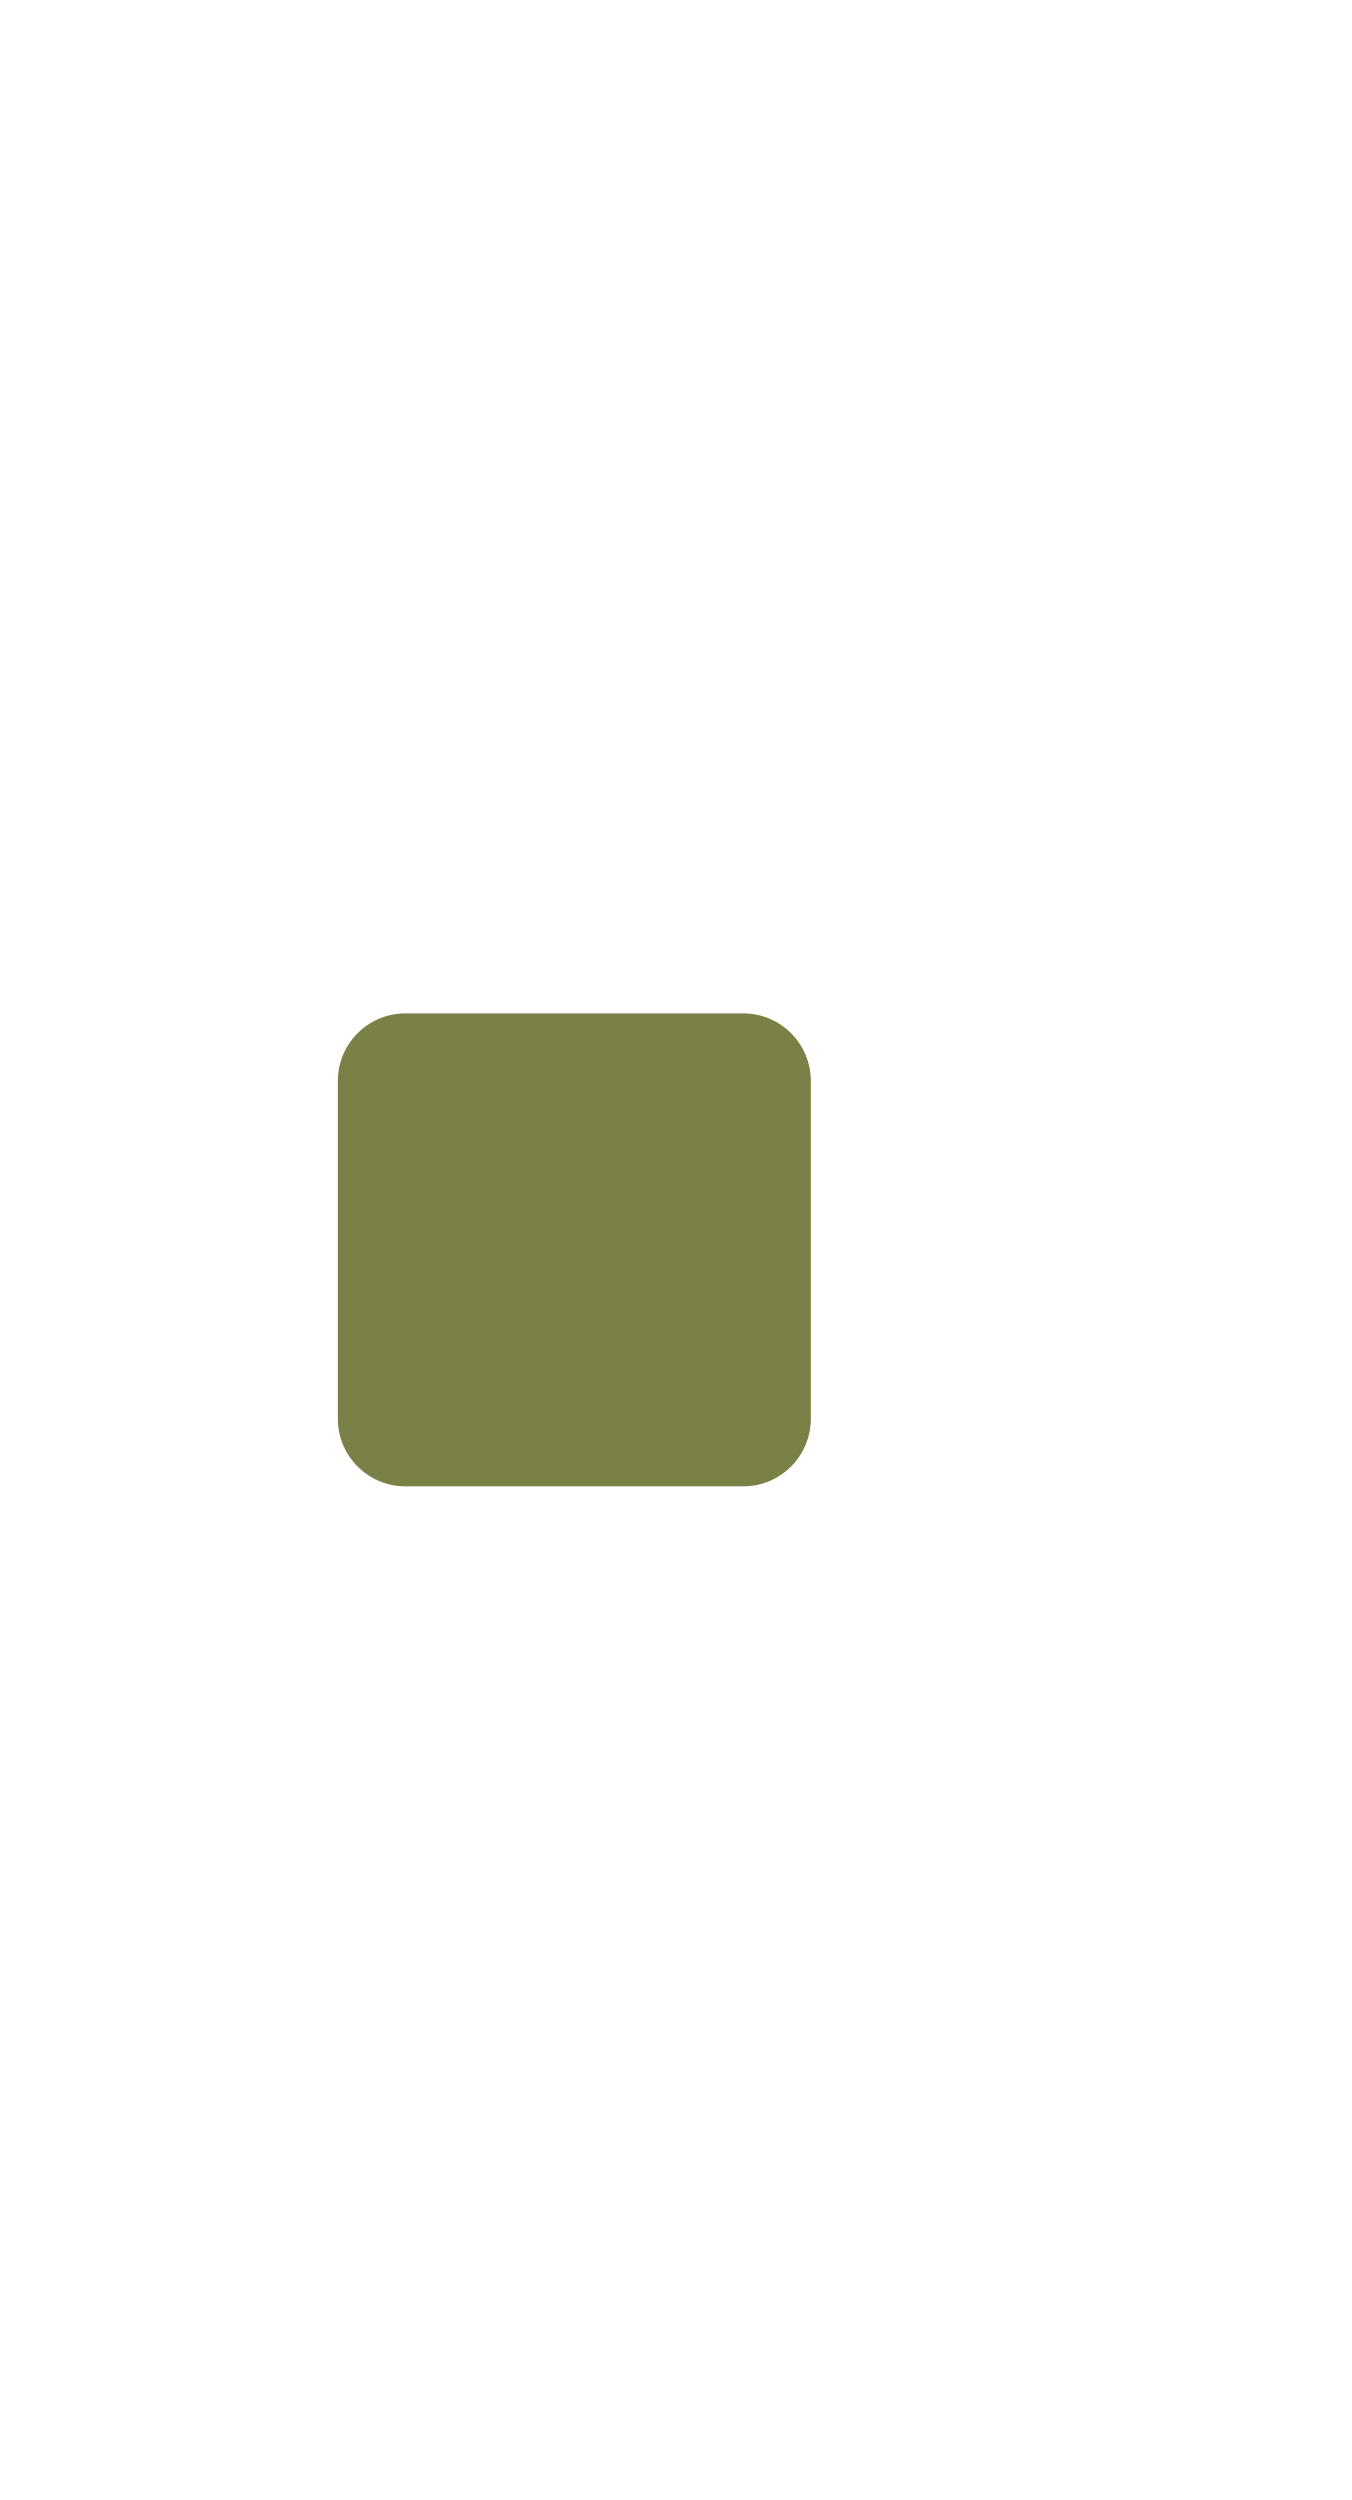
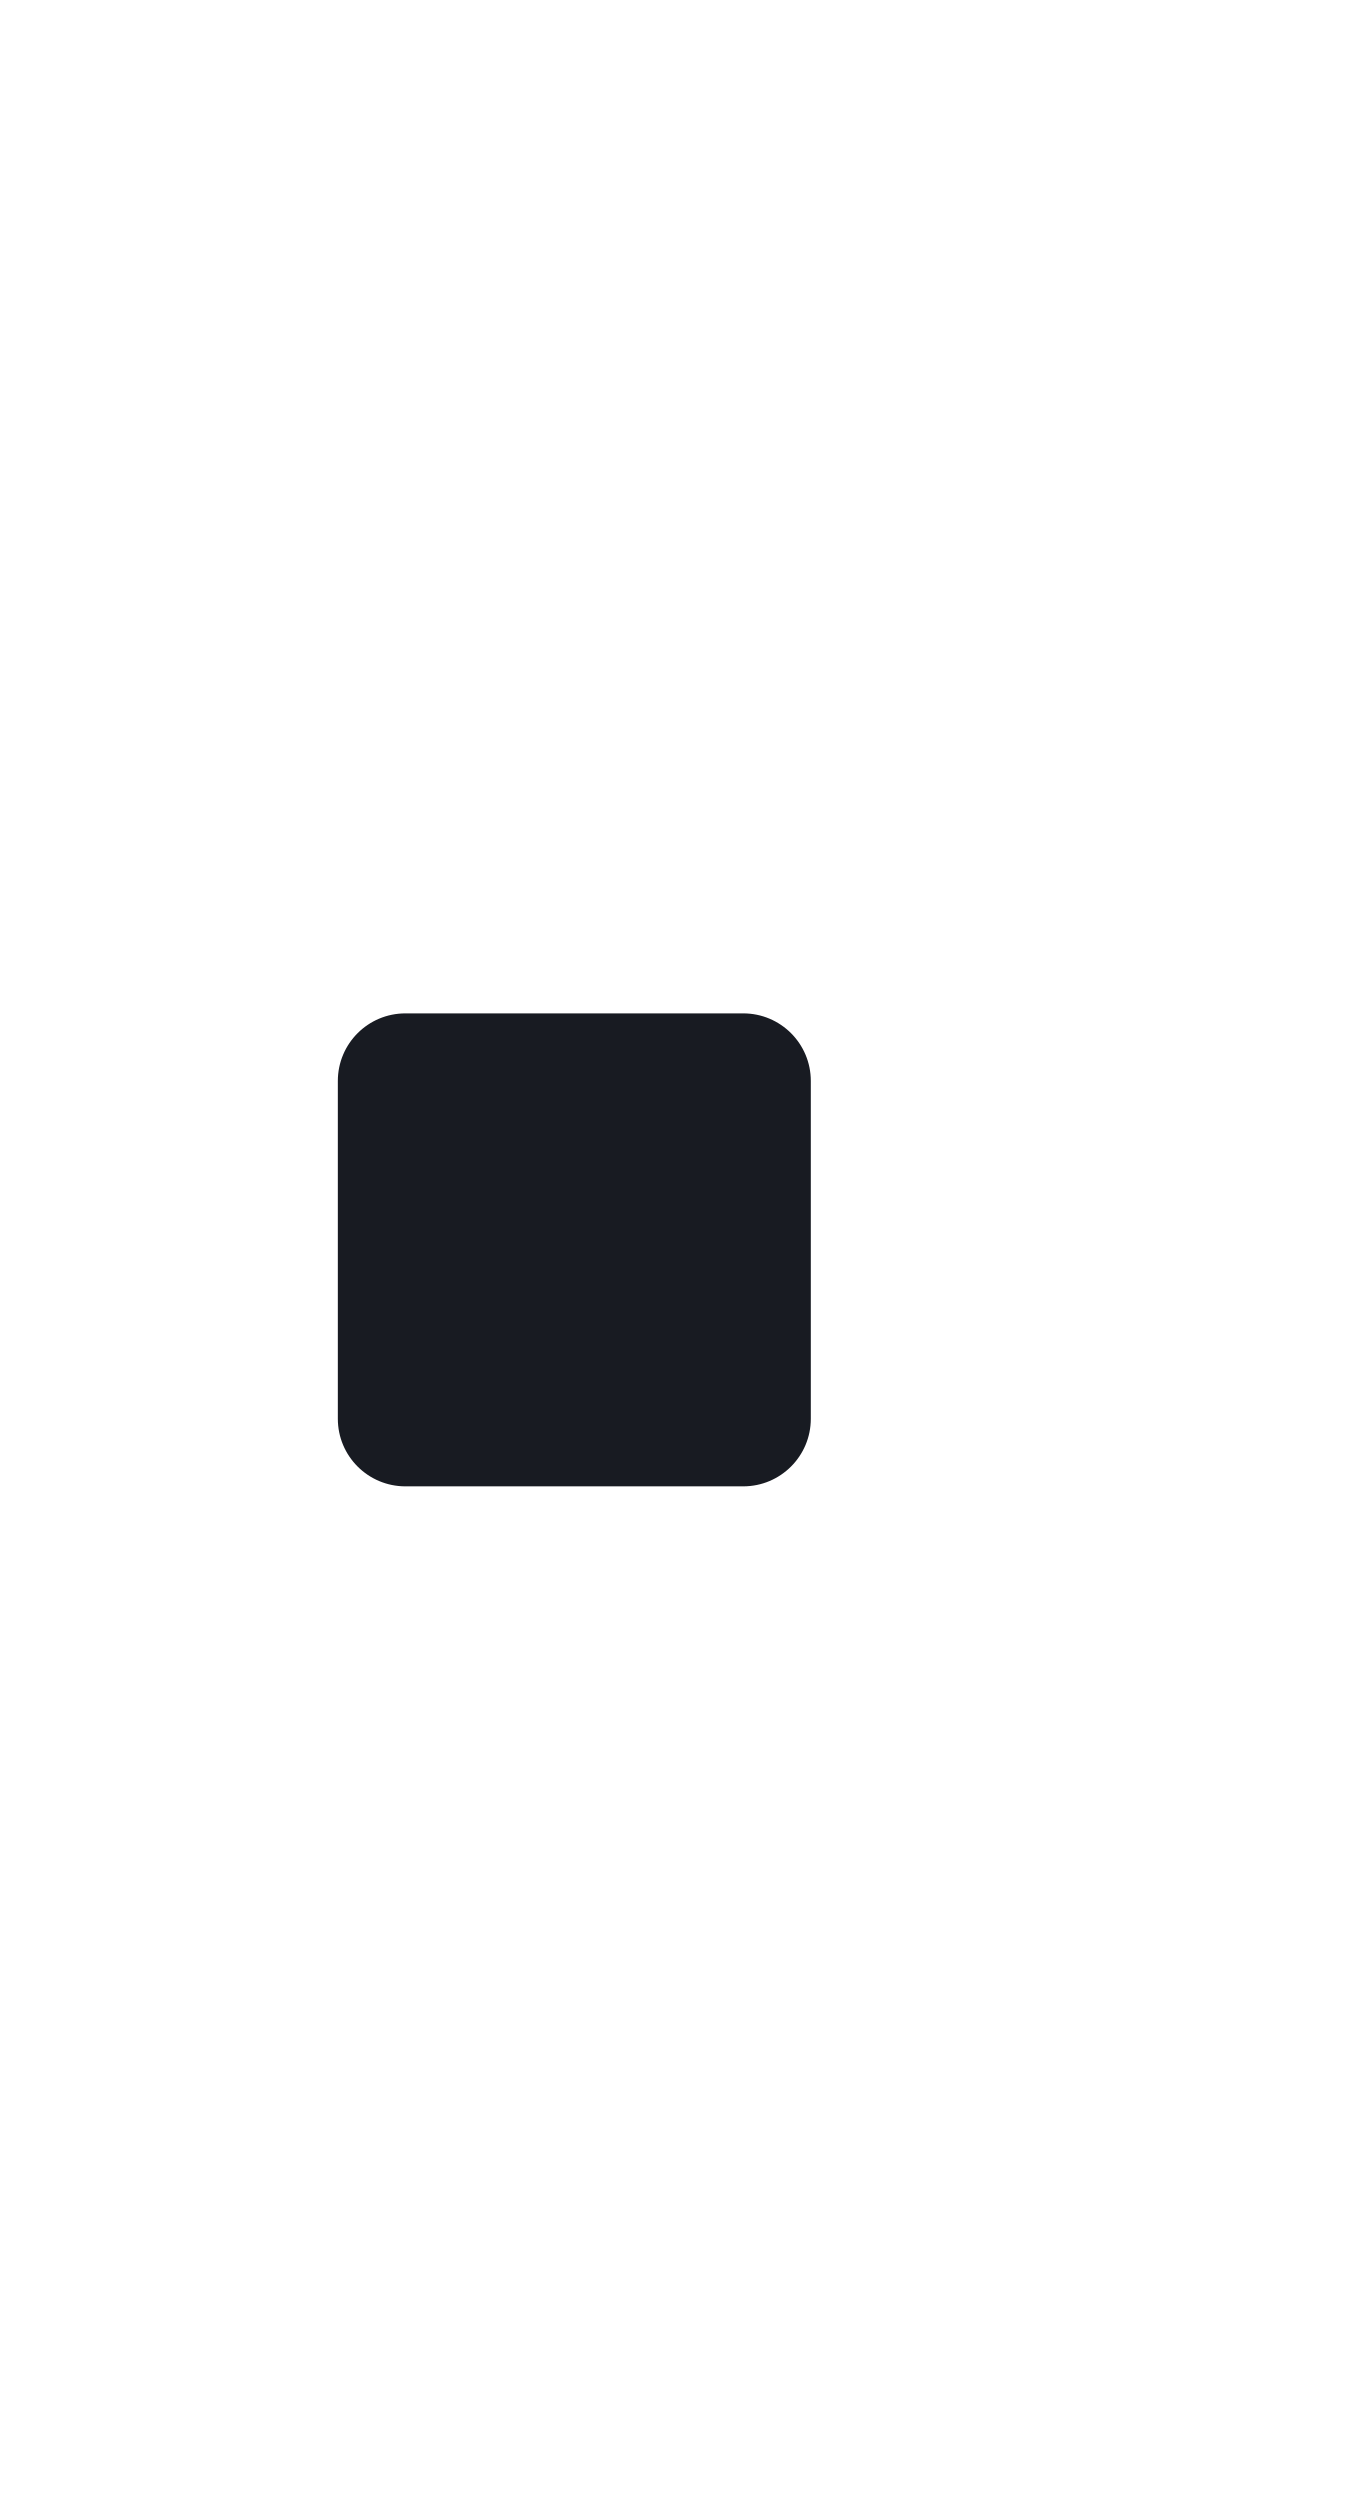
<svg xmlns="http://www.w3.org/2000/svg" width="20" height="37">
  <defs>
    <clipPath>
-       <rect y="1015.36" x="20" height="37" width="20" opacity="0.12" fill="#efd98d" color="#efd98d" />
+       <rect y="1015.36" x="20" height="37" width="20" opacity="0.12" fill="#7b8046" color="#efd98d" />
    </clipPath>
    <clipPath>
-       <rect width="10" height="19" x="20" y="1033.36" opacity="0.12" fill="#efd98d" color="#efd98d" />
+       <rect width="10" height="19" x="20" y="1033.36" opacity="0.12" fill="#7b8046" color="#efd98d" />
    </clipPath>
    <clipPath>
-       <rect width="20" height="37" x="20" y="1015.36" opacity="0.12" fill="#efd98d" color="#efd98d" />
+       <rect width="20" height="37" x="20" y="1015.36" opacity="0.12" fill="#7b8046" color="#efd98d" />
    </clipPath>
  </defs>
  <g transform="translate(0,-1015.362)">
-     <rect width="7" height="7" x="5" y="1030.36" rx="1" fill="#7b8046" />
+     <rect width="7" height="7" x="5" y="1030.36" rx="1" fill="#181b22" />
  </g>
</svg>
